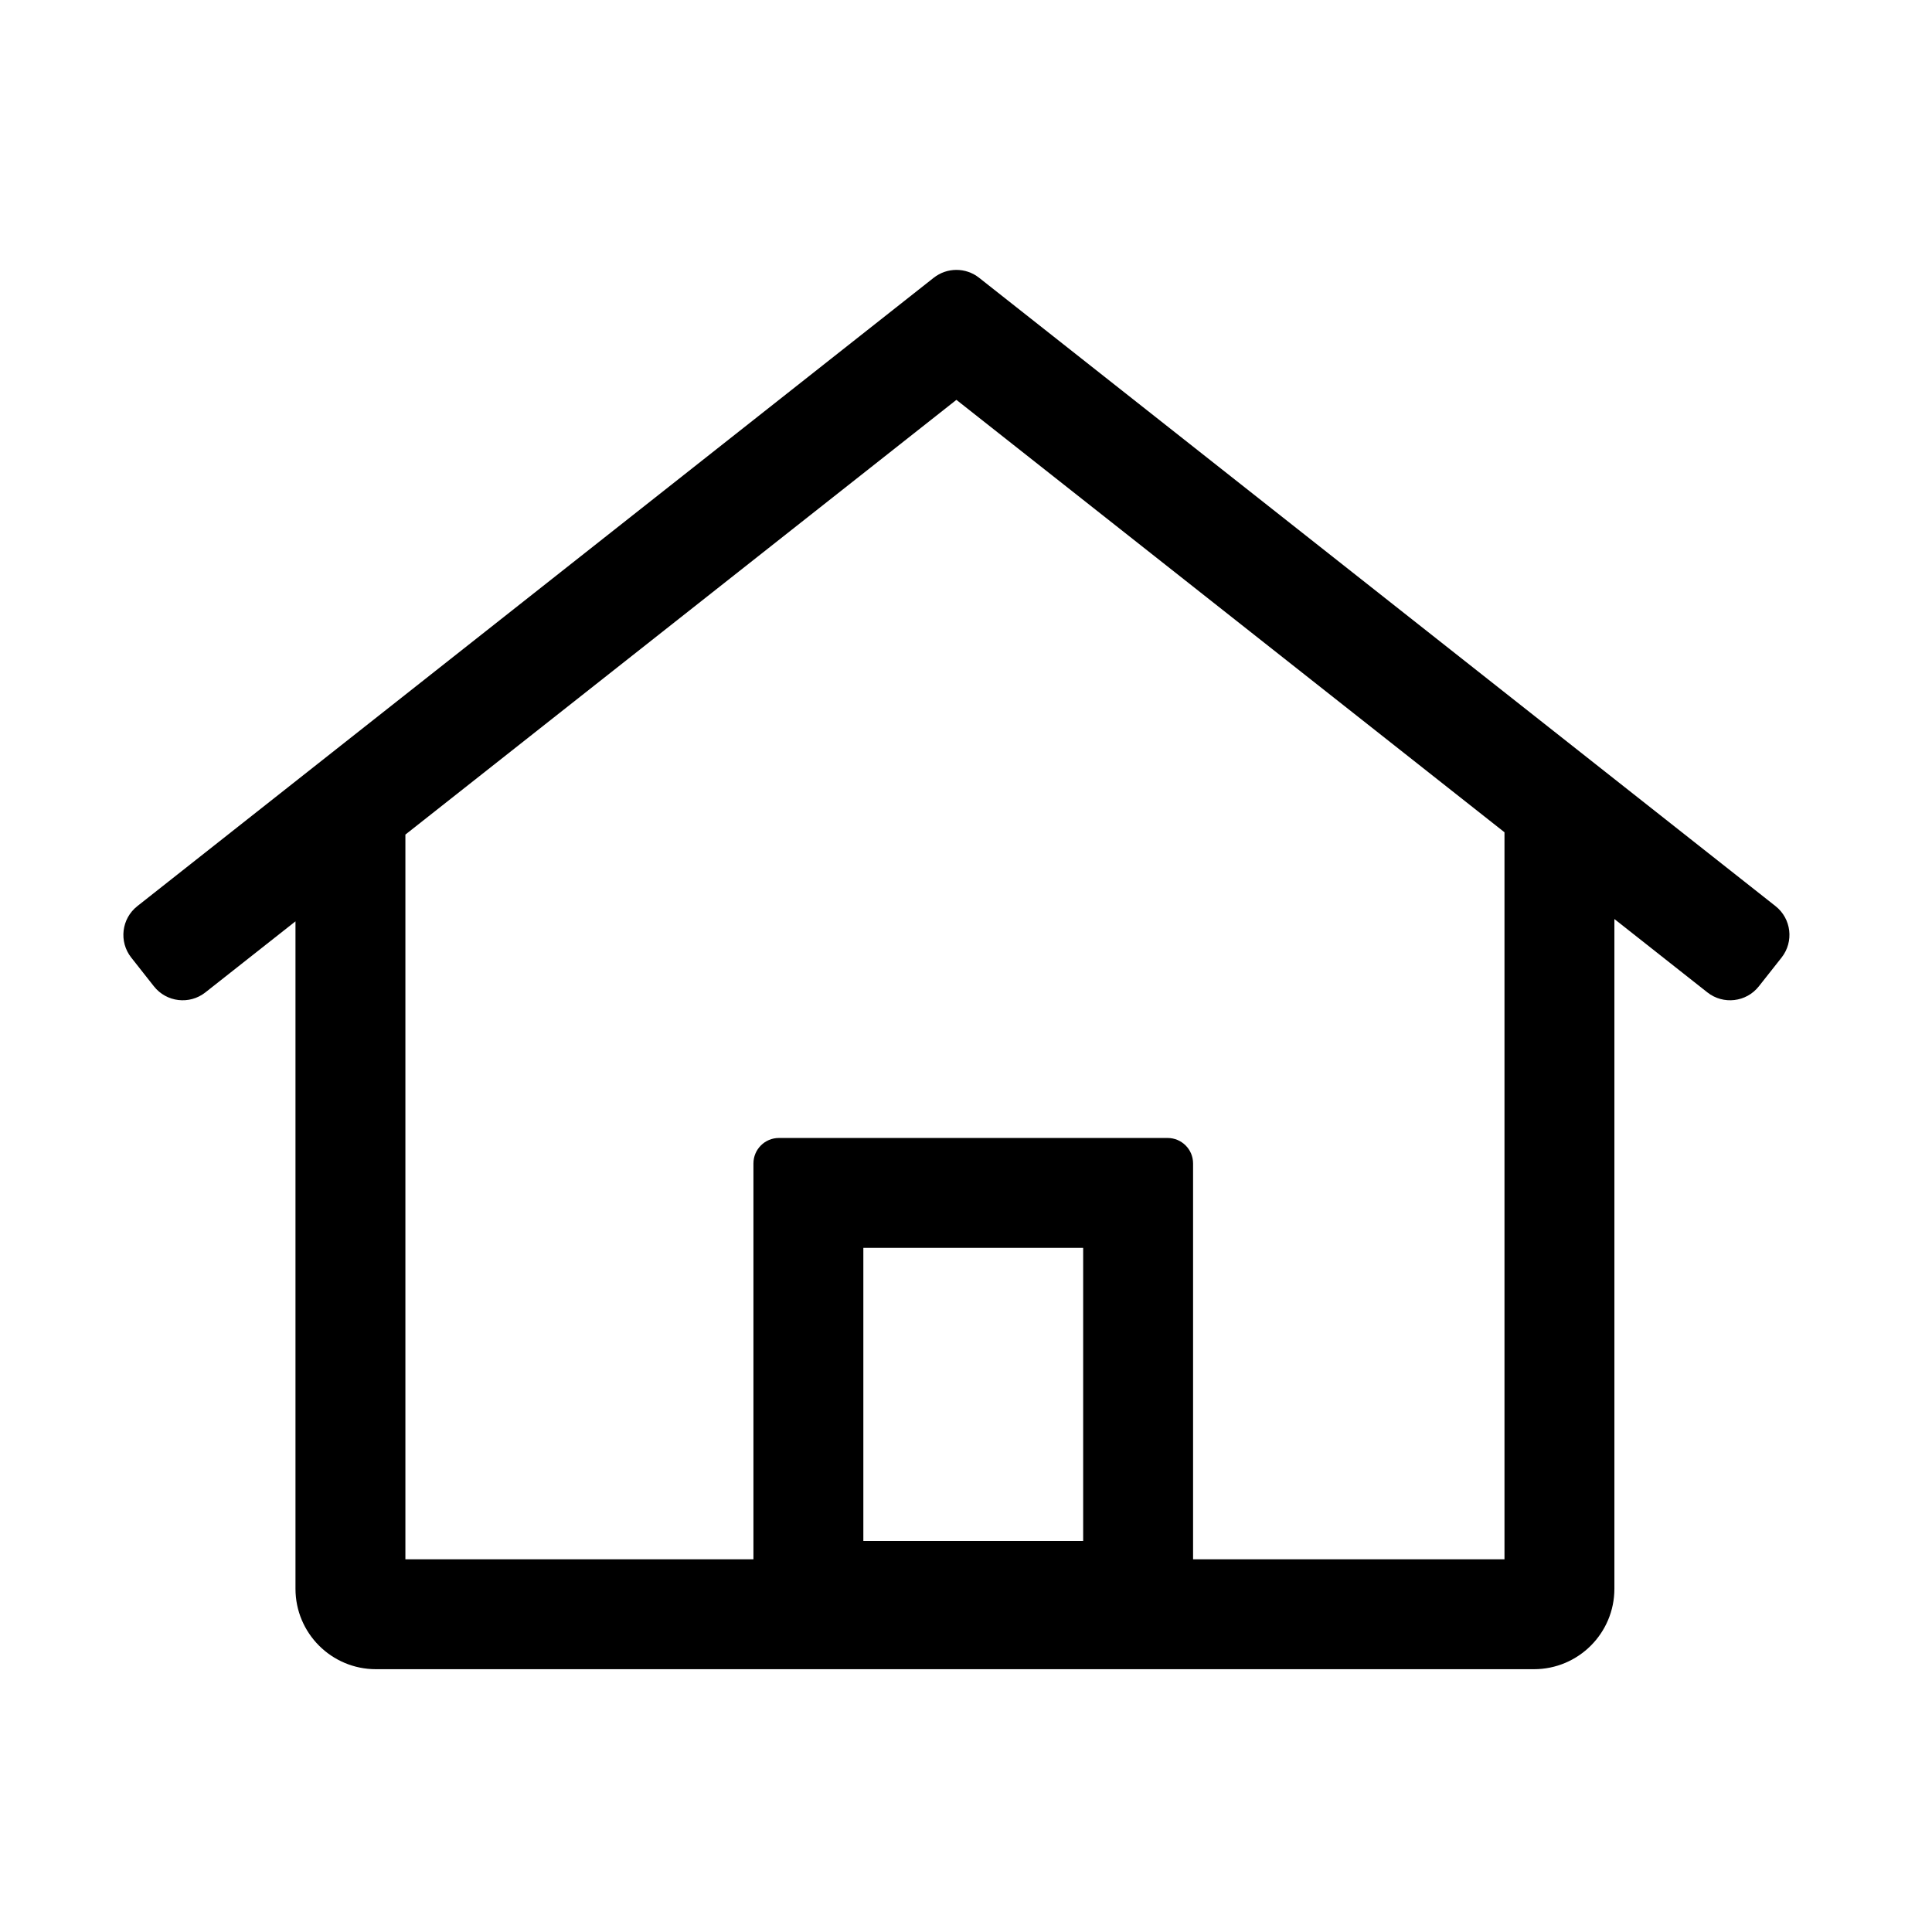
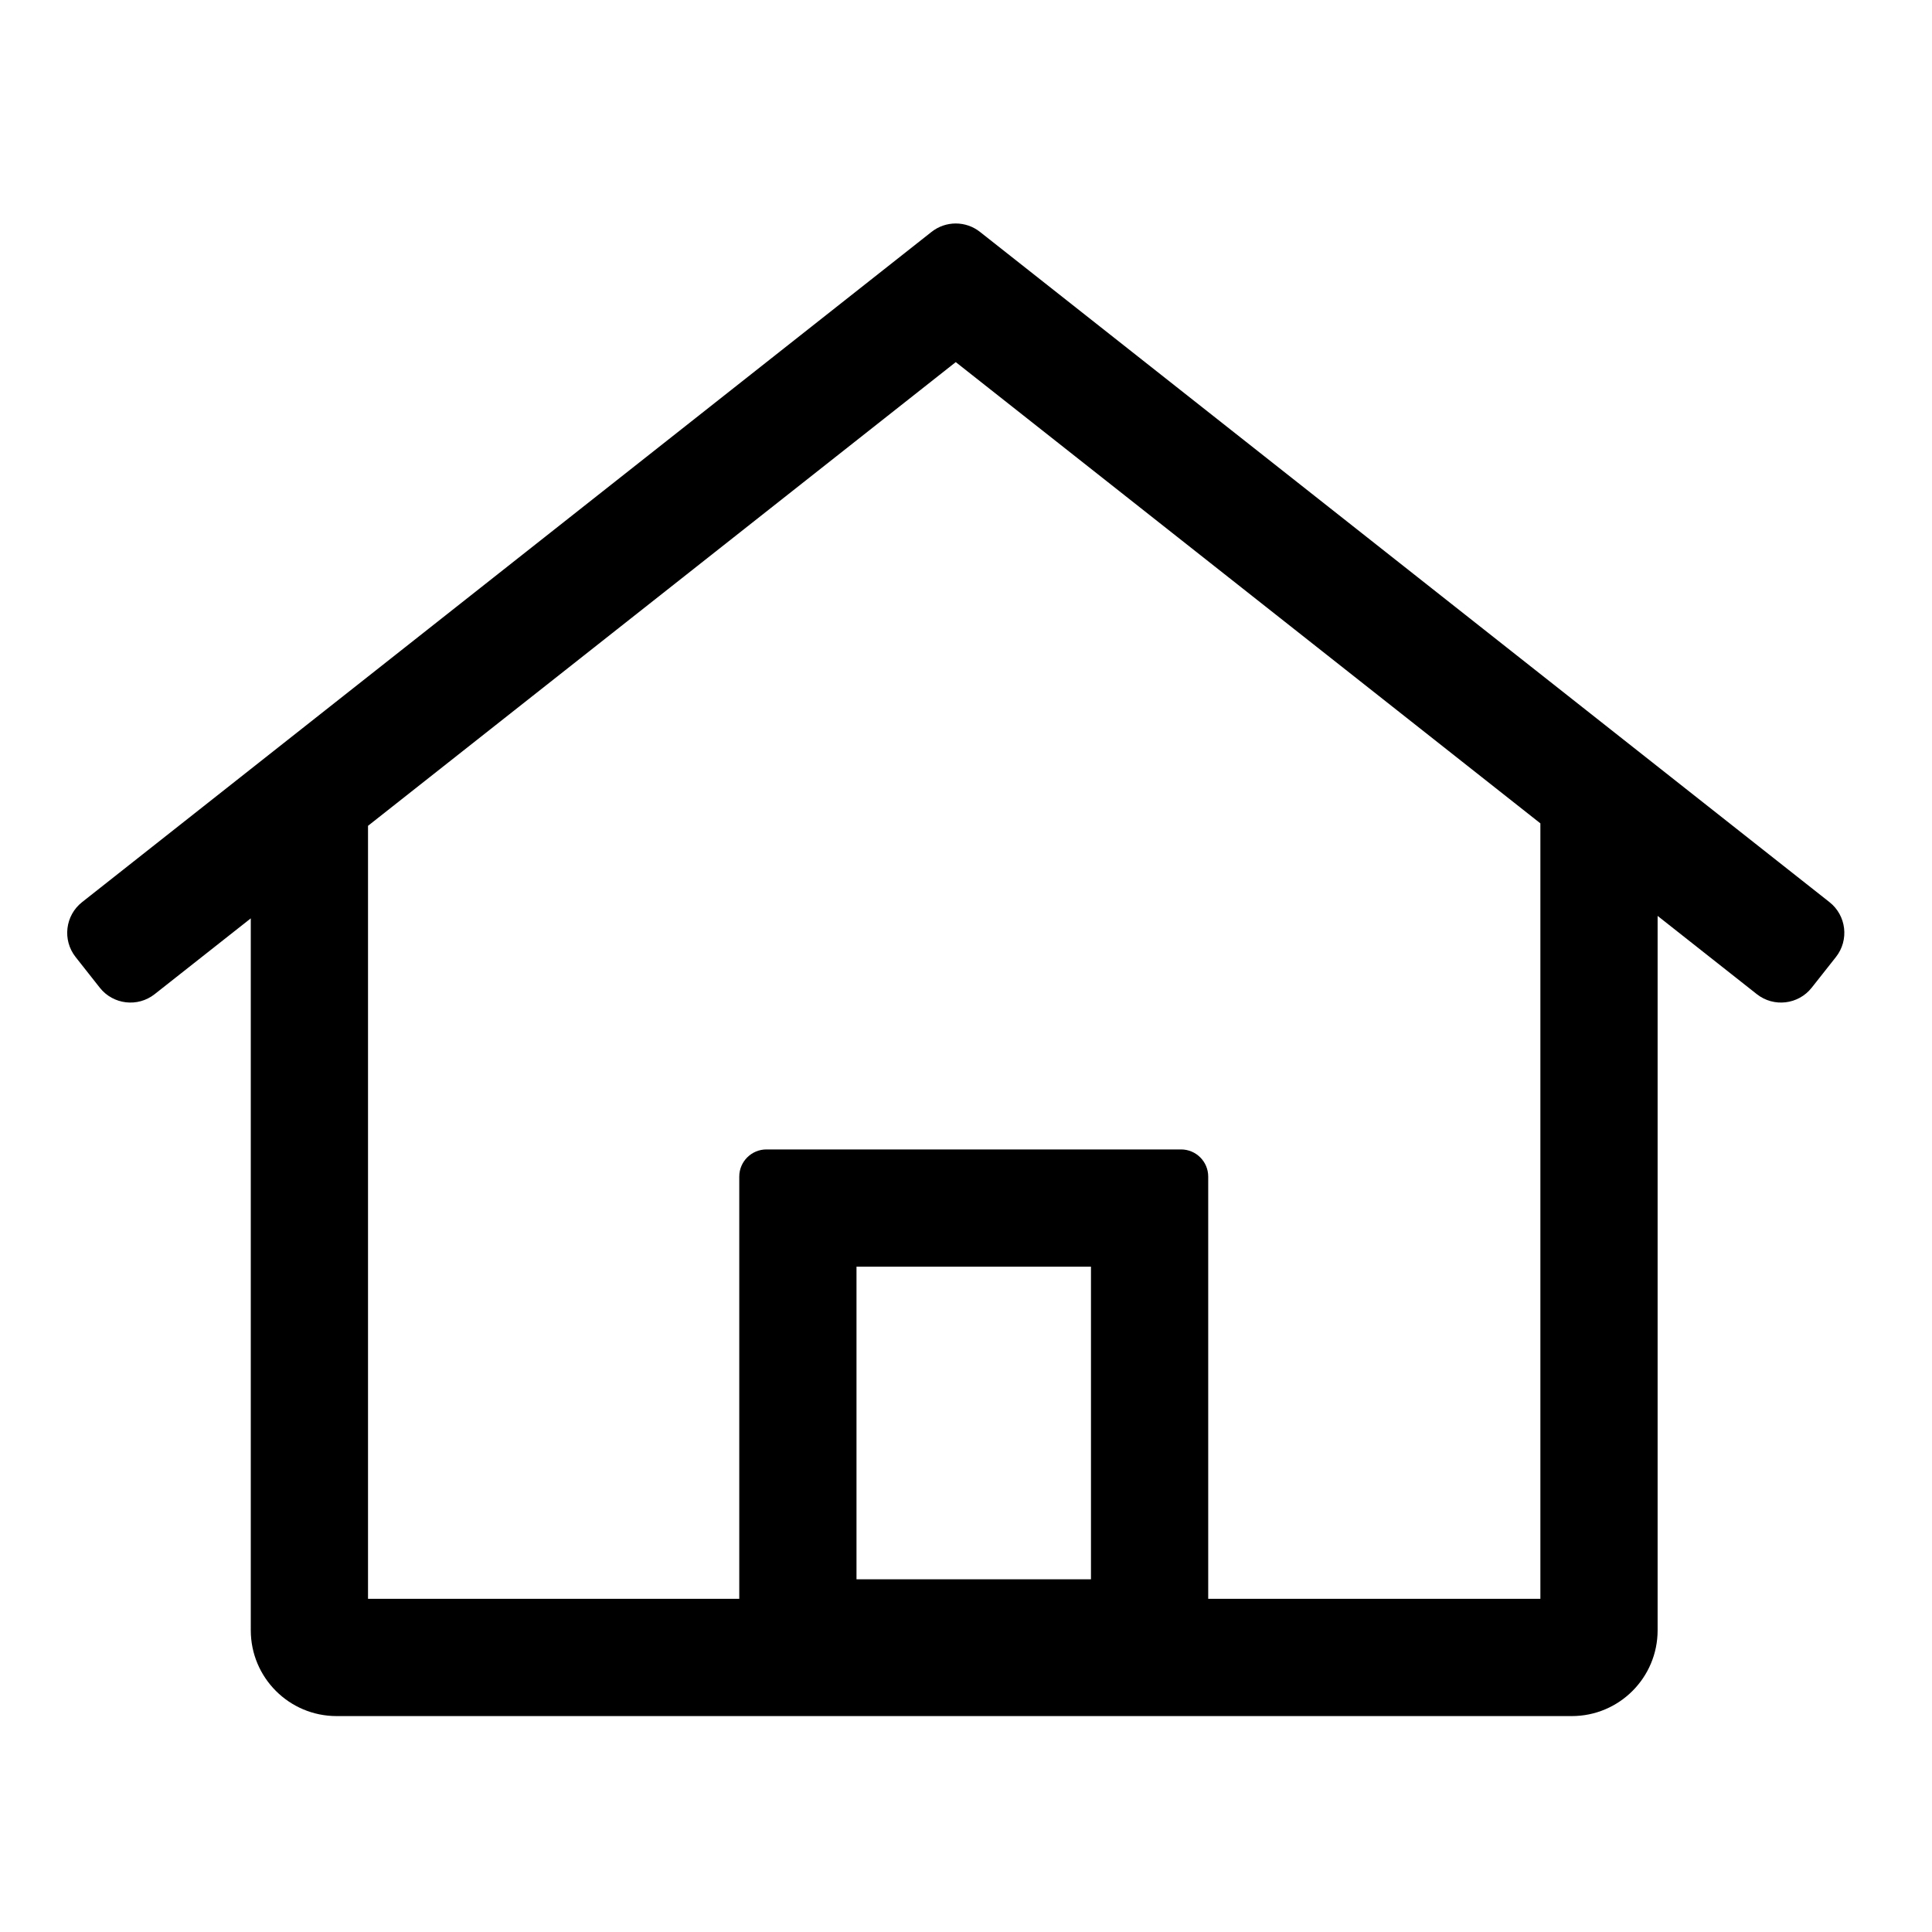
- <svg xmlns="http://www.w3.org/2000/svg" t="1683644316860" class="icon" viewBox="0 0 1024 1024" version="1.1" p-id="4467" width="64" height="64">
-   <path d="M214.865 442.367v384.09h184.472V616.644c0-7.457 6.058-13.496 13.515-13.496h205.987c7.476 0 13.515 6.039 13.515 13.496v209.812h165.054V441.124l-290.494-229.192-292.048 230.415z m-58.254 45.963l-47.768 37.671a19.418 19.418 0 0 1-27.263-3.223l-12.02-15.243a19.418 19.418 0 0 1 3.223-27.263l422.091-333.039a19.418 19.418 0 0 1 24.078 0l422.091 333.02a19.418 19.418 0 0 1 3.223 27.282l-12.039 15.243a19.418 19.418 0 0 1-27.263 3.223l-49.302-38.894v354.962a42.642 42.642 0 0 1-42.642 42.642H199.252a42.642 42.642 0 0 1-42.642-42.642V488.329z m300.98 328.418h116.508v-155.345h-116.508v155.345z" fill="currentColor" p-id="4468" />
+ <svg xmlns="http://www.w3.org/2000/svg" class="icon" width="64px" height="64.00px" viewBox="0 0 1024 1024" version="1.1">
+   <path d="M195.056 437.725v409.695h196.77V623.62c0-7.954 6.462-14.395 14.416-14.395h219.719c7.974 0 14.416 6.442 14.416 14.395v223.8h176.057V436.399l-309.861-244.471-311.518 245.776z m-62.138 49.027l-50.953 40.182a20.713 20.713 0 0 1-29.081-3.438l-12.821-16.259a20.713 20.713 0 0 1 3.438-29.081l450.23-355.242a20.713 20.713 0 0 1 25.684 0l450.23 355.221a20.713 20.713 0 0 1 3.438 29.101l-12.842 16.259a20.713 20.713 0 0 1-29.081 3.438l-52.589-41.487v378.627a45.485 45.485 0 0 1-45.485 45.485H178.403a45.485 45.485 0 0 1-45.485-45.485V486.751z m321.045 350.312h124.276v-165.701h-124.276v165.701z" fill="currentColor" />
</svg>
